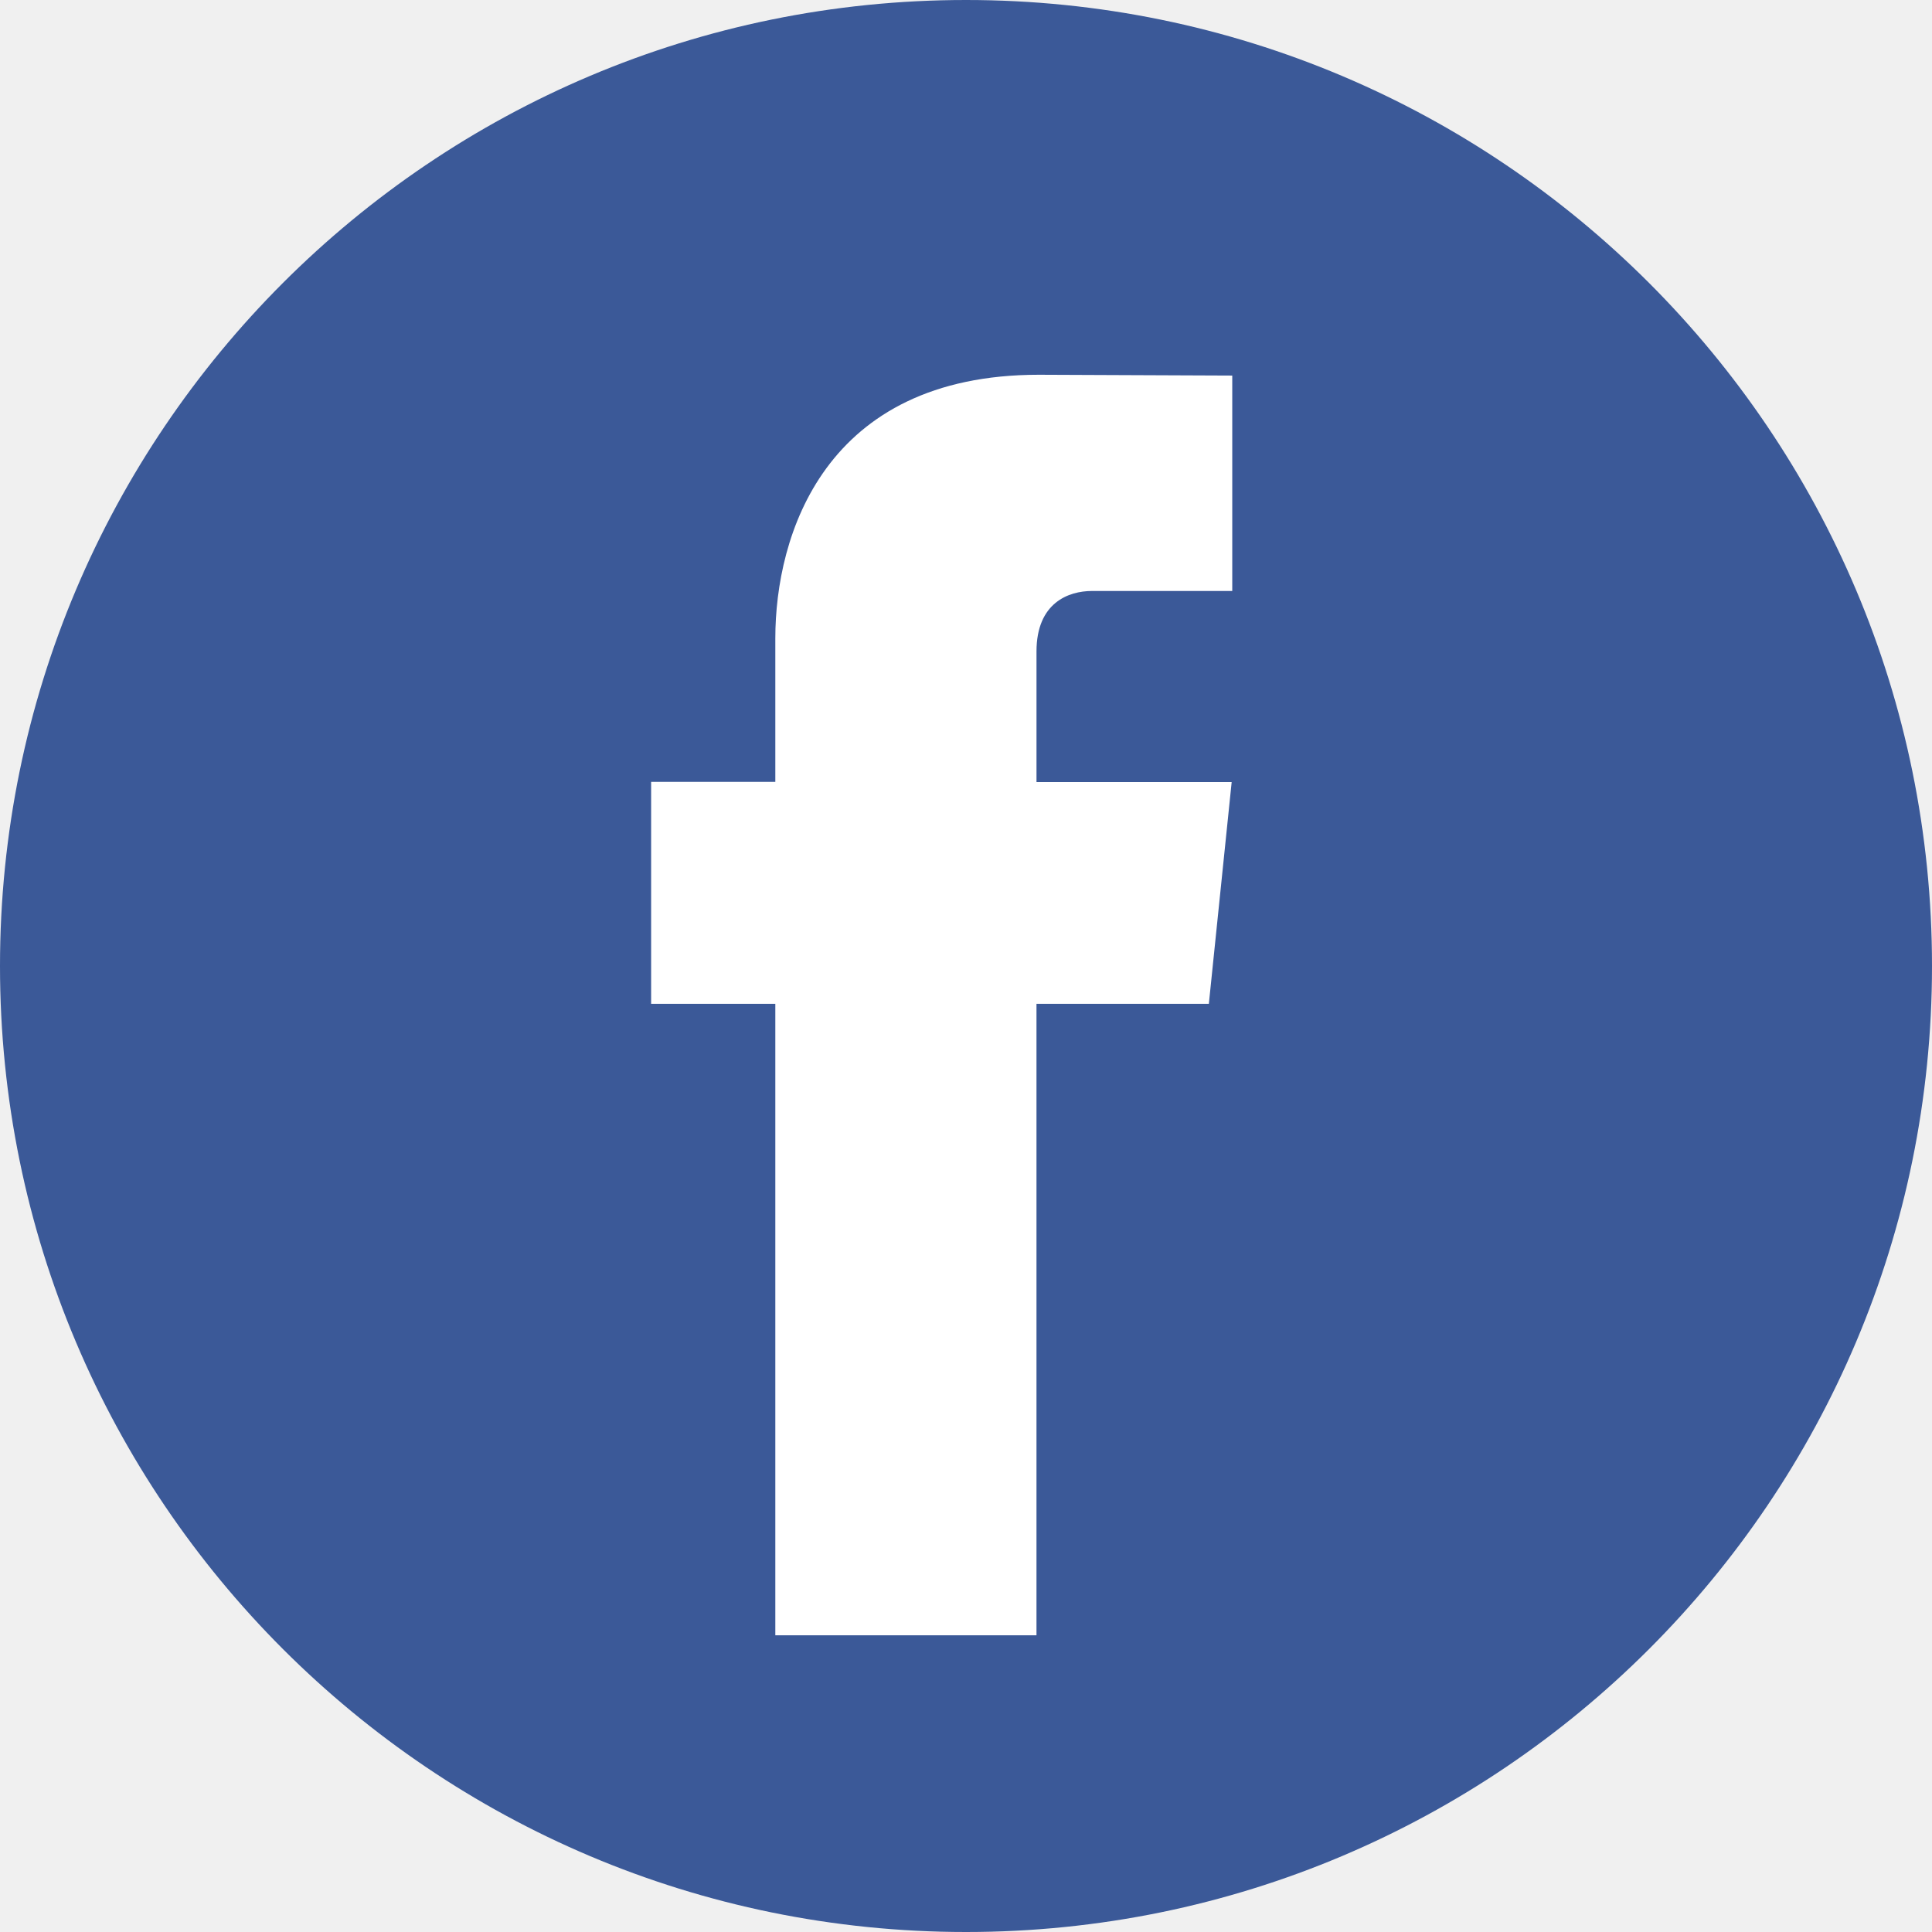
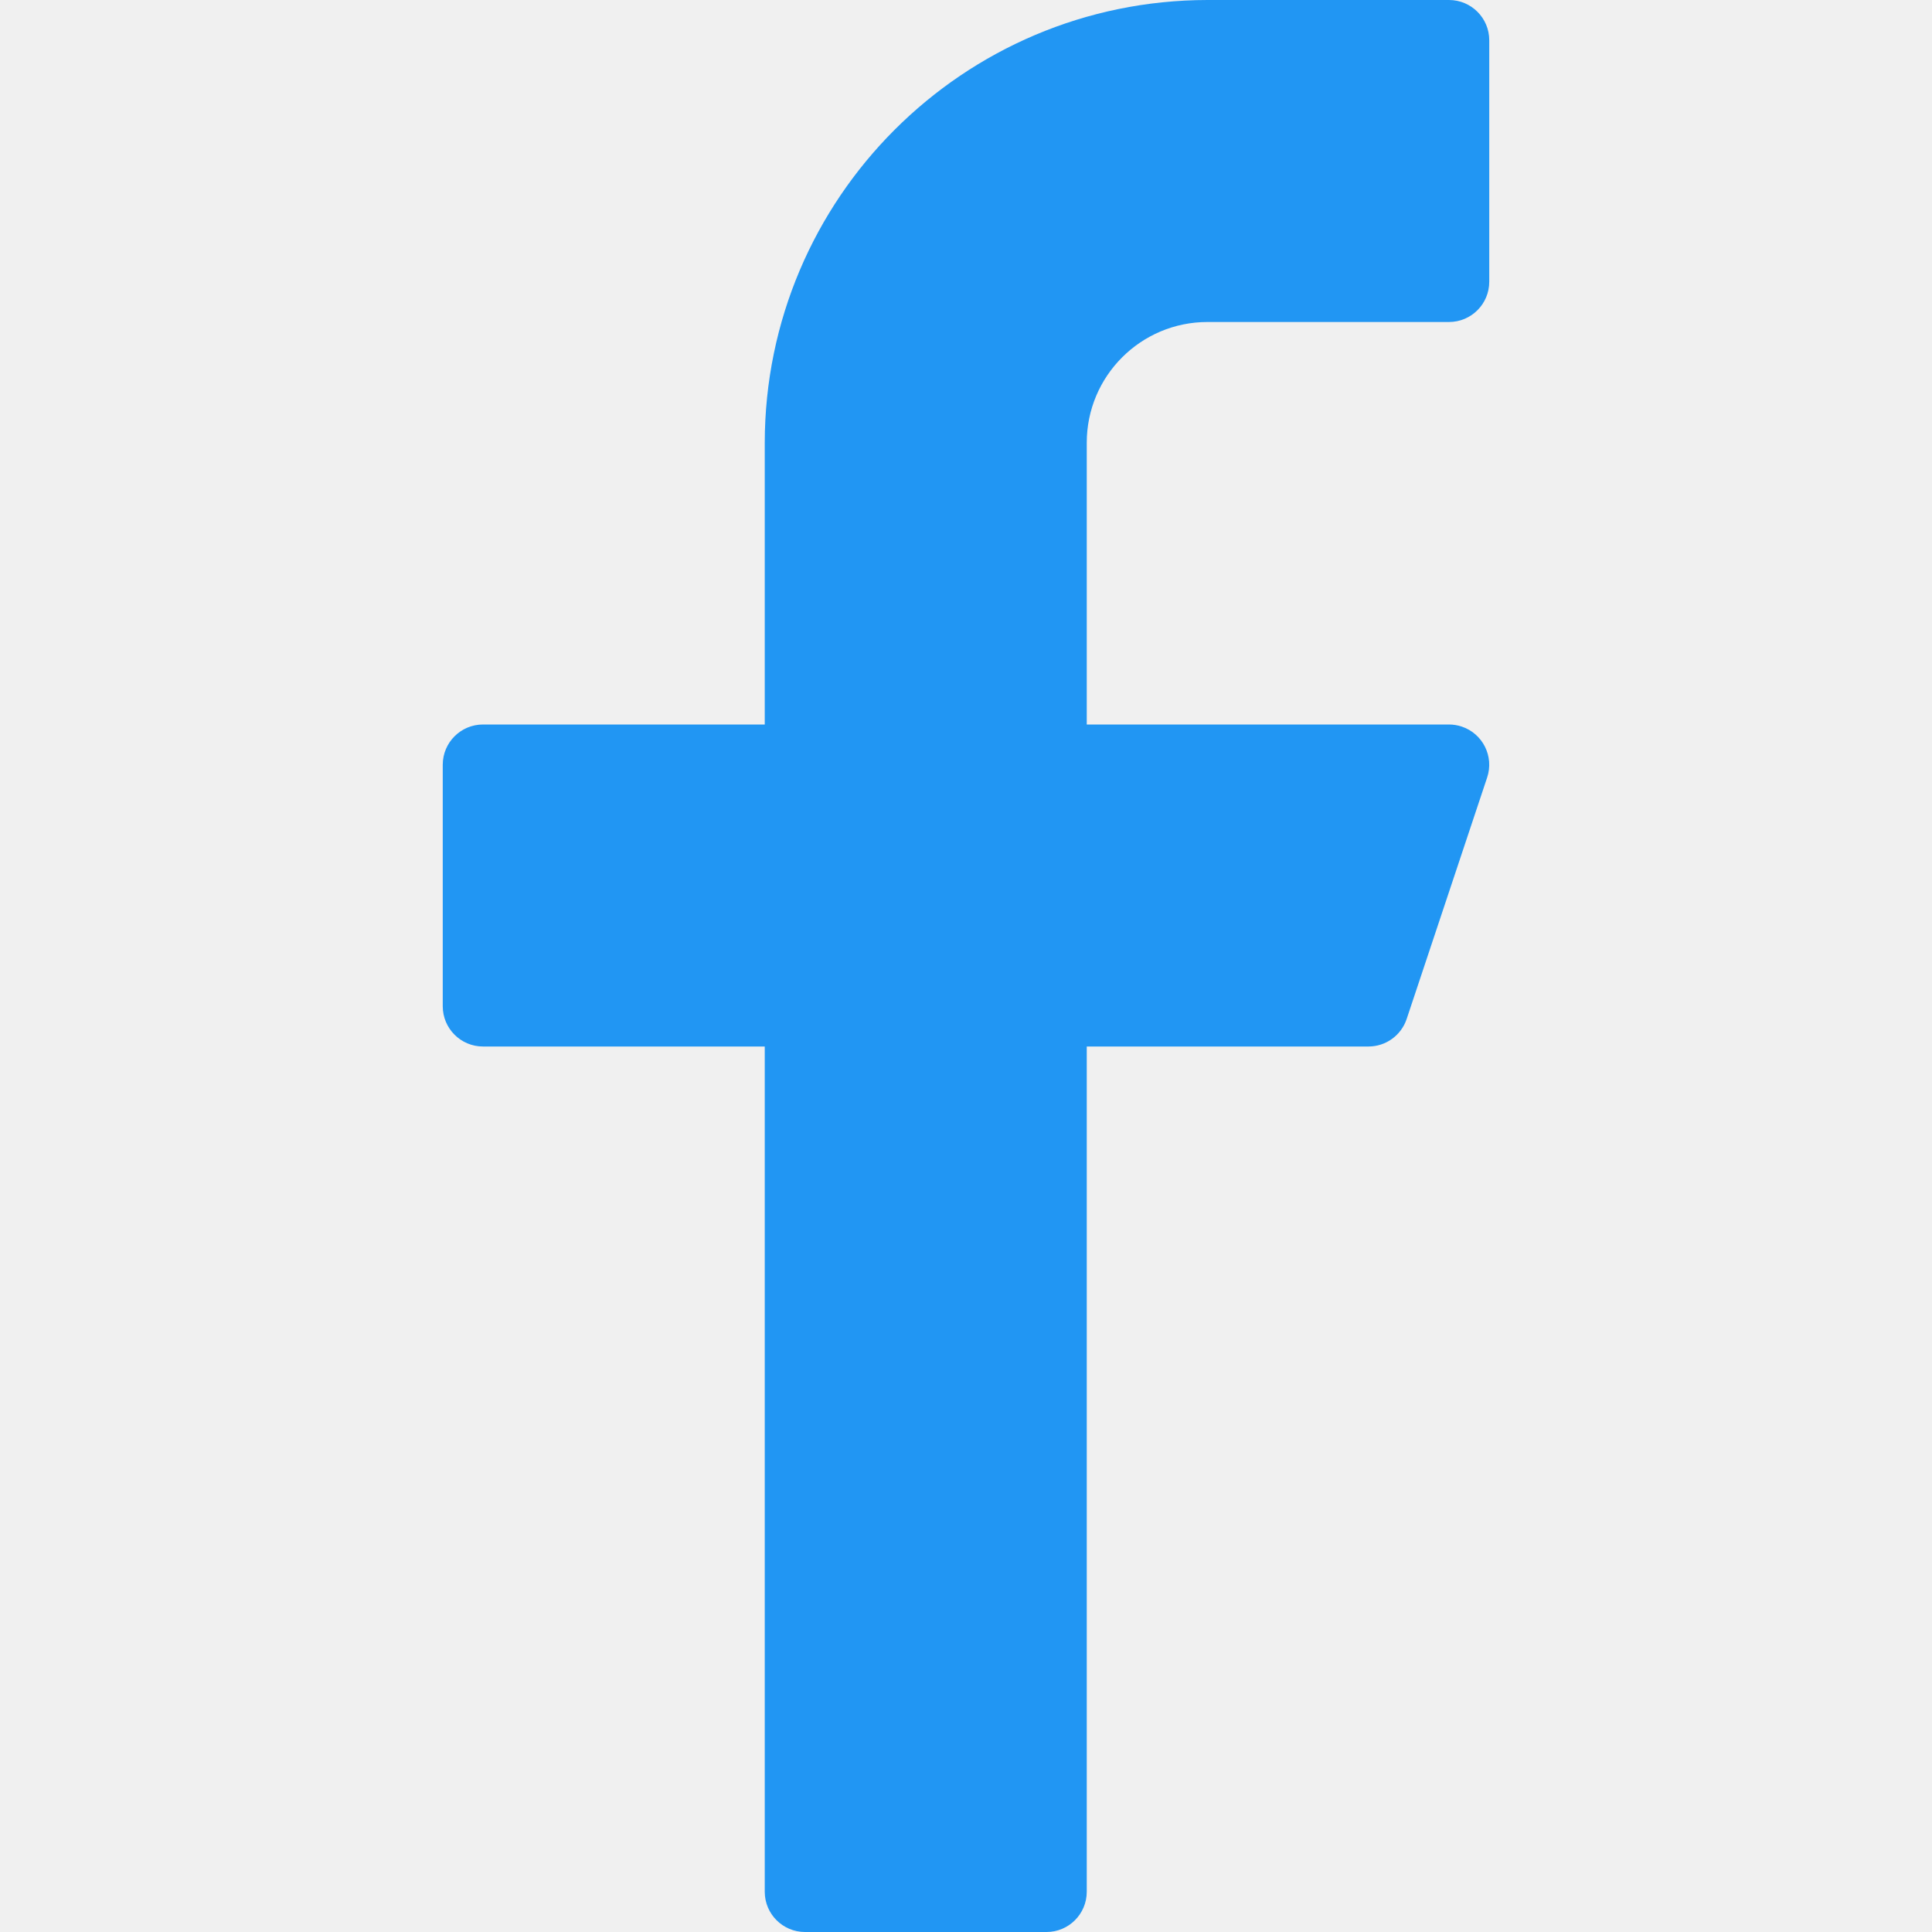
- <svg xmlns="http://www.w3.org/2000/svg" version="1.1" id="Capa_1" x="0px" y="0px" viewBox="0 0 112.196 112.196" style="enable-background:new 0 0 112.196 112.196;" xml:space="preserve">
-   <g>
-     <circle style="fill:#3B5998;" cx="56.098" cy="56.098" r="56.098" />
-     <path style="fill:#FFFFFF;" d="M70.201,58.294h-10.01v36.672H45.025V58.294h-7.213V45.406h7.213v-8.34   c0-5.964,2.833-15.303,15.301-15.303L71.56,21.81v12.51h-8.151c-1.337,0-3.217,0.668-3.217,3.513v7.585h11.334L70.201,58.294z" />
-   </g>
+ <svg xmlns="http://www.w3.org/2000/svg" version="1.1" id="Capa_1" x="0px" y="0px" viewBox="0 0 512 512" style="enable-background:new 0 0 512 512;" xml:space="preserve">
+   <path style="fill:#2196F3;" d="M320,85.333h64c5.891,0,10.667-4.776,10.667-10.667v-64C394.667,4.776,389.891,0,384,0h-64  c-64.772,0.071-117.263,52.561-117.333,117.333V192H128c-5.891,0-10.667,4.776-10.667,10.667v64c0,5.891,4.776,10.667,10.667,10.667  h74.667v224c0,5.891,4.776,10.667,10.667,10.667h64c5.891,0,10.667-4.776,10.667-10.667v-224h74.667  c4.589-0.003,8.662-2.942,10.112-7.296l21.333-64c1.862-5.589-1.16-11.629-6.749-13.491c-1.084-0.361-2.22-0.546-3.363-0.547h-96  v-74.667C288,99.66,302.327,85.333,320,85.333z" />
  <g>
</g>
  <g>
</g>
  <g>
</g>
  <g>
</g>
  <g>
</g>
  <g>
</g>
  <g>
</g>
  <g>
</g>
  <g>
</g>
  <g>
</g>
  <g>
</g>
  <g>
</g>
  <g>
</g>
  <g>
</g>
  <g>
</g>
</svg>
